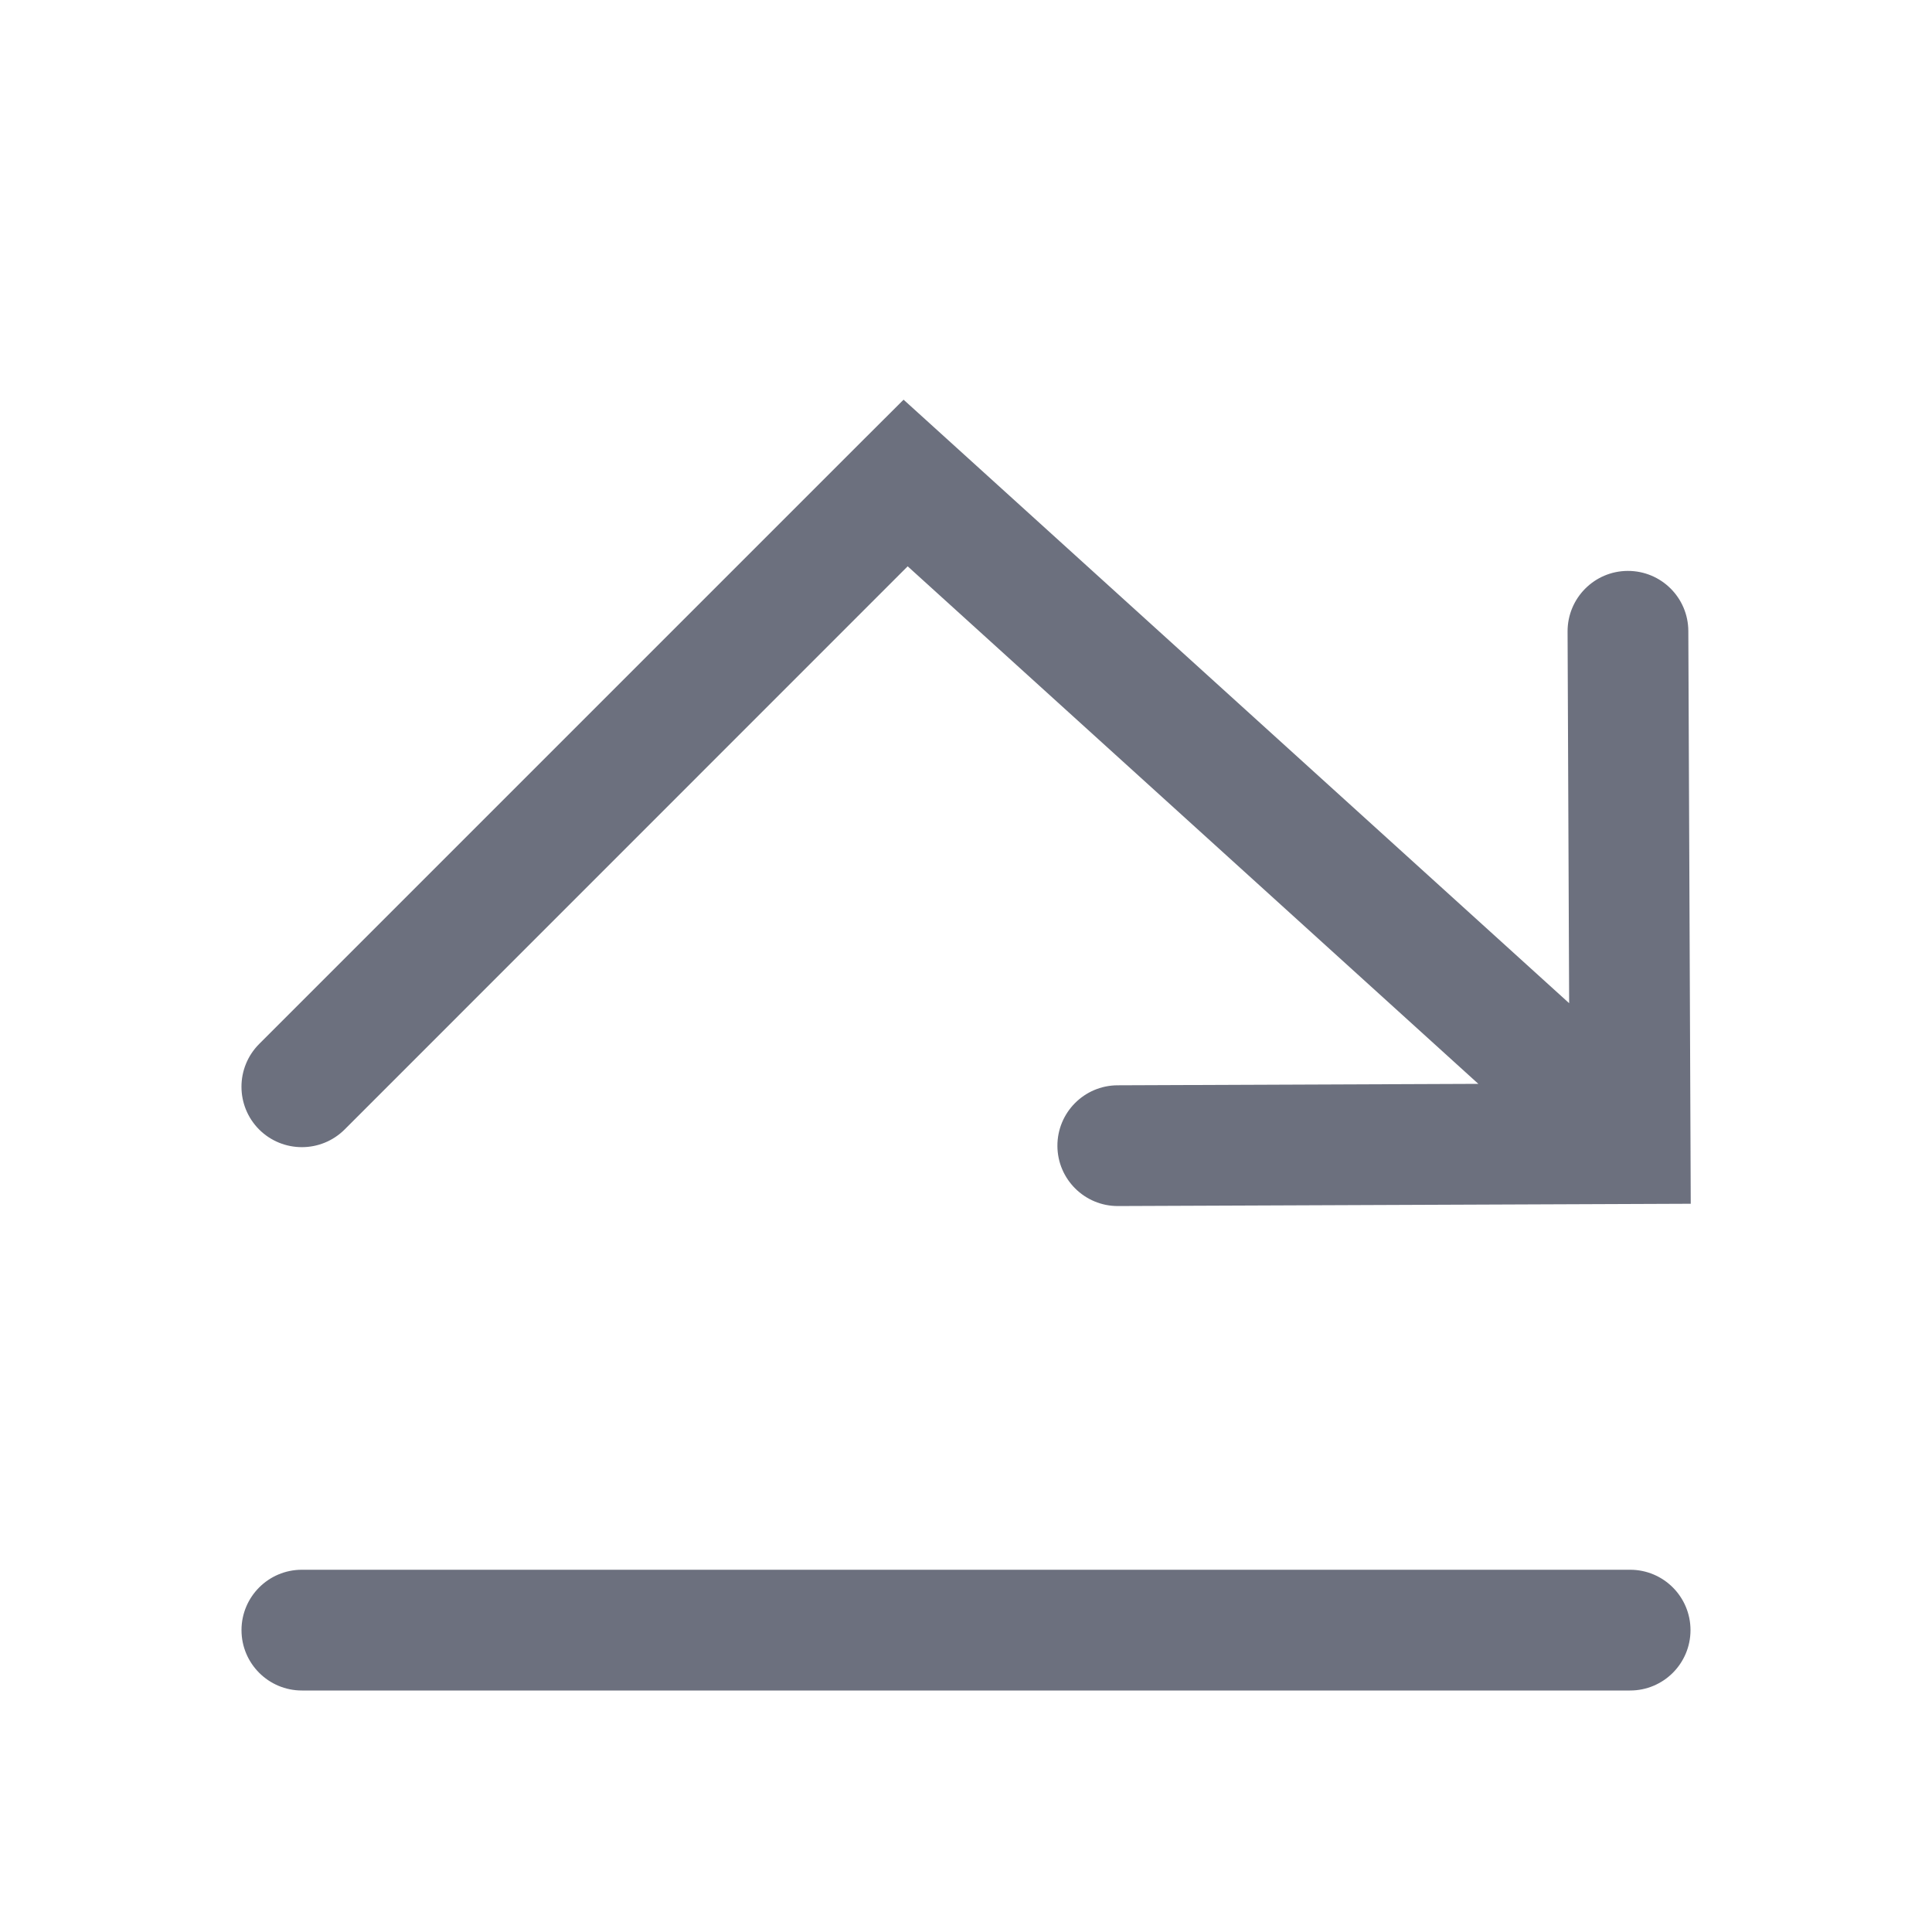
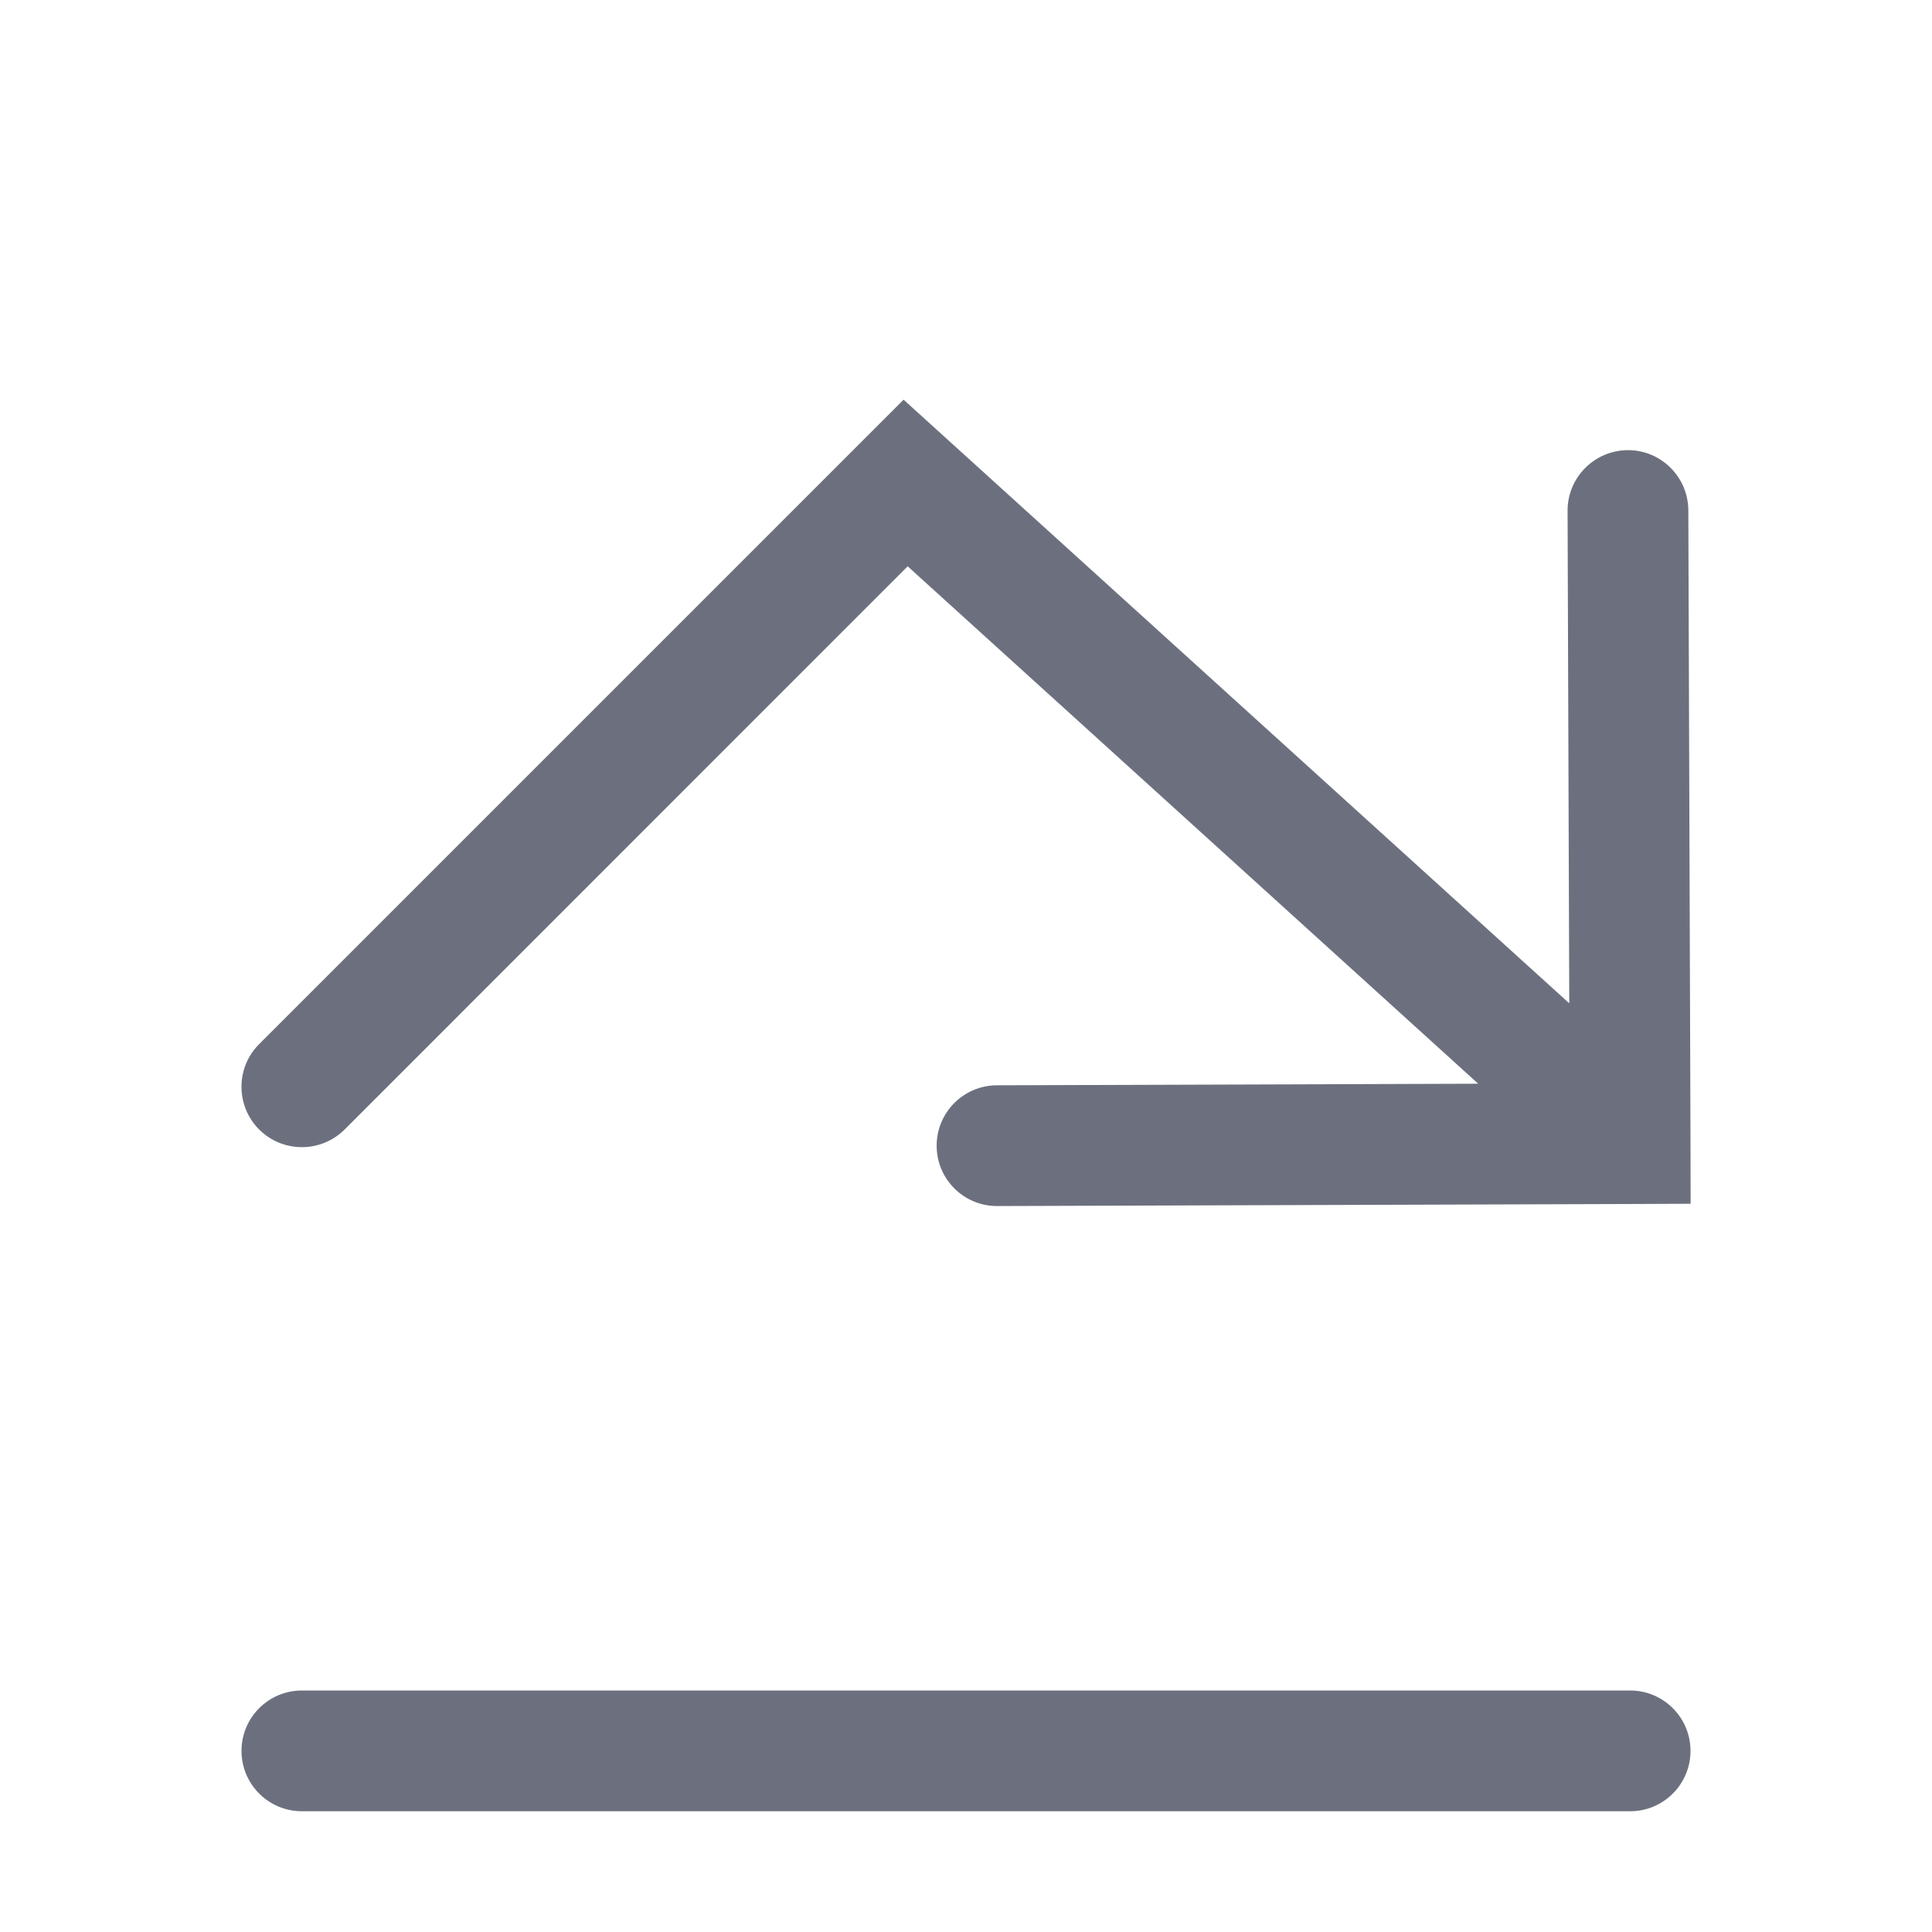
<svg xmlns="http://www.w3.org/2000/svg" width="16" height="16" viewBox="0 0 16 16" fill="none">
-   <rect x="2" y="13" width="12" height="1" rx="0.5" fill="#6C707E" />
-   <path fill-rule="evenodd" clip-rule="evenodd" d="M13.982 5.226C13.981 4.95 13.757 4.727 13.48 4.728C13.204 4.729 12.981 4.954 12.982 5.23L12.995 8.308L7.836 3.63L7.483 3.31L7.146 3.646L2.146 8.646C1.951 8.842 1.951 9.158 2.146 9.354C2.342 9.549 2.658 9.549 2.854 9.354L7.517 4.69L12.243 8.976L9.255 8.988C8.979 8.989 8.756 9.214 8.757 9.49C8.758 9.766 8.983 9.989 9.259 9.988L13.502 9.971L14.002 9.969L14 9.469L13.982 5.226Z" fill="#6C707E" />
+   <rect x="2" y="14" width="12" height="1" rx="0.5" fill="#6C707E" />
+   <path fill-rule="evenodd" clip-rule="evenodd" d="M13.982 4.227C13.981 3.951 13.757 3.727 13.481 3.728C13.205 3.729 12.981 3.954 12.982 4.23L12.996 8.309L7.836 3.63L7.483 3.31L7.146 3.647L2.146 8.647C1.951 8.842 1.951 9.158 2.146 9.354C2.342 9.549 2.658 9.549 2.854 9.354L7.517 4.69L12.242 8.975L8.255 8.988C7.979 8.989 7.756 9.214 7.757 9.49C7.758 9.766 7.982 9.989 8.259 9.988L13.501 9.971L14.001 9.969L14 9.469L13.982 4.227Z" fill="#6C707E" />
</svg>
